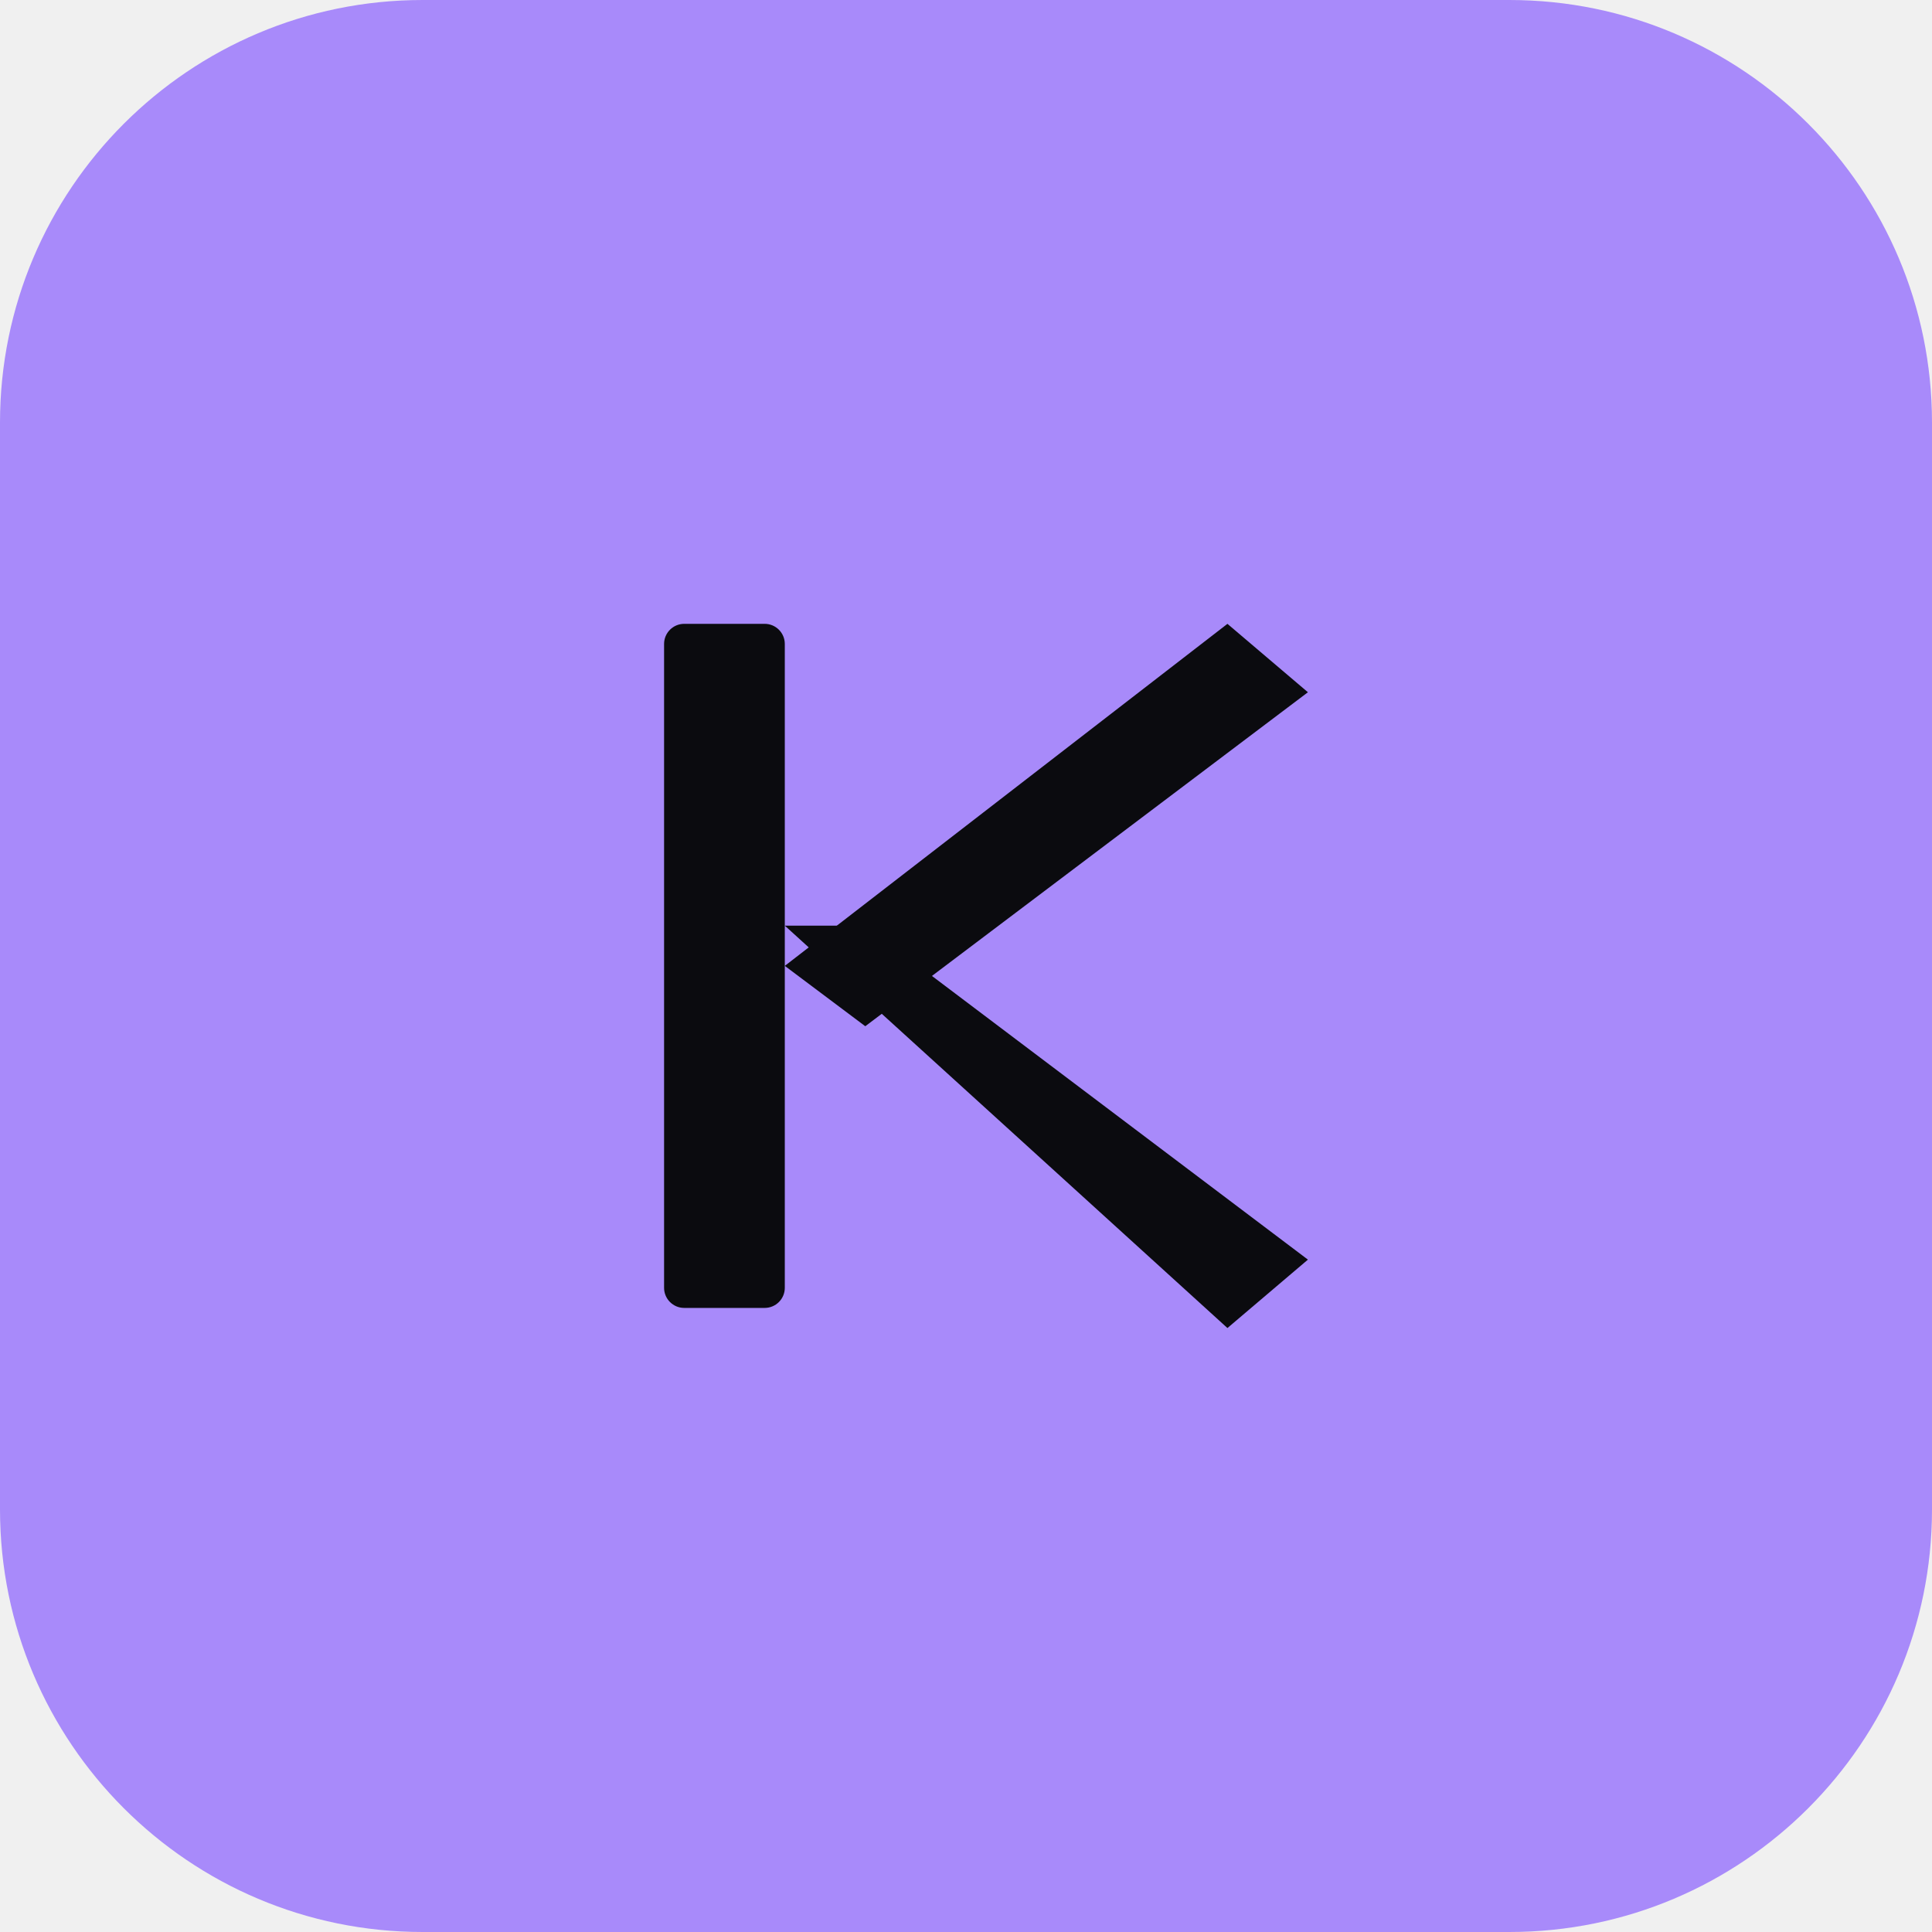
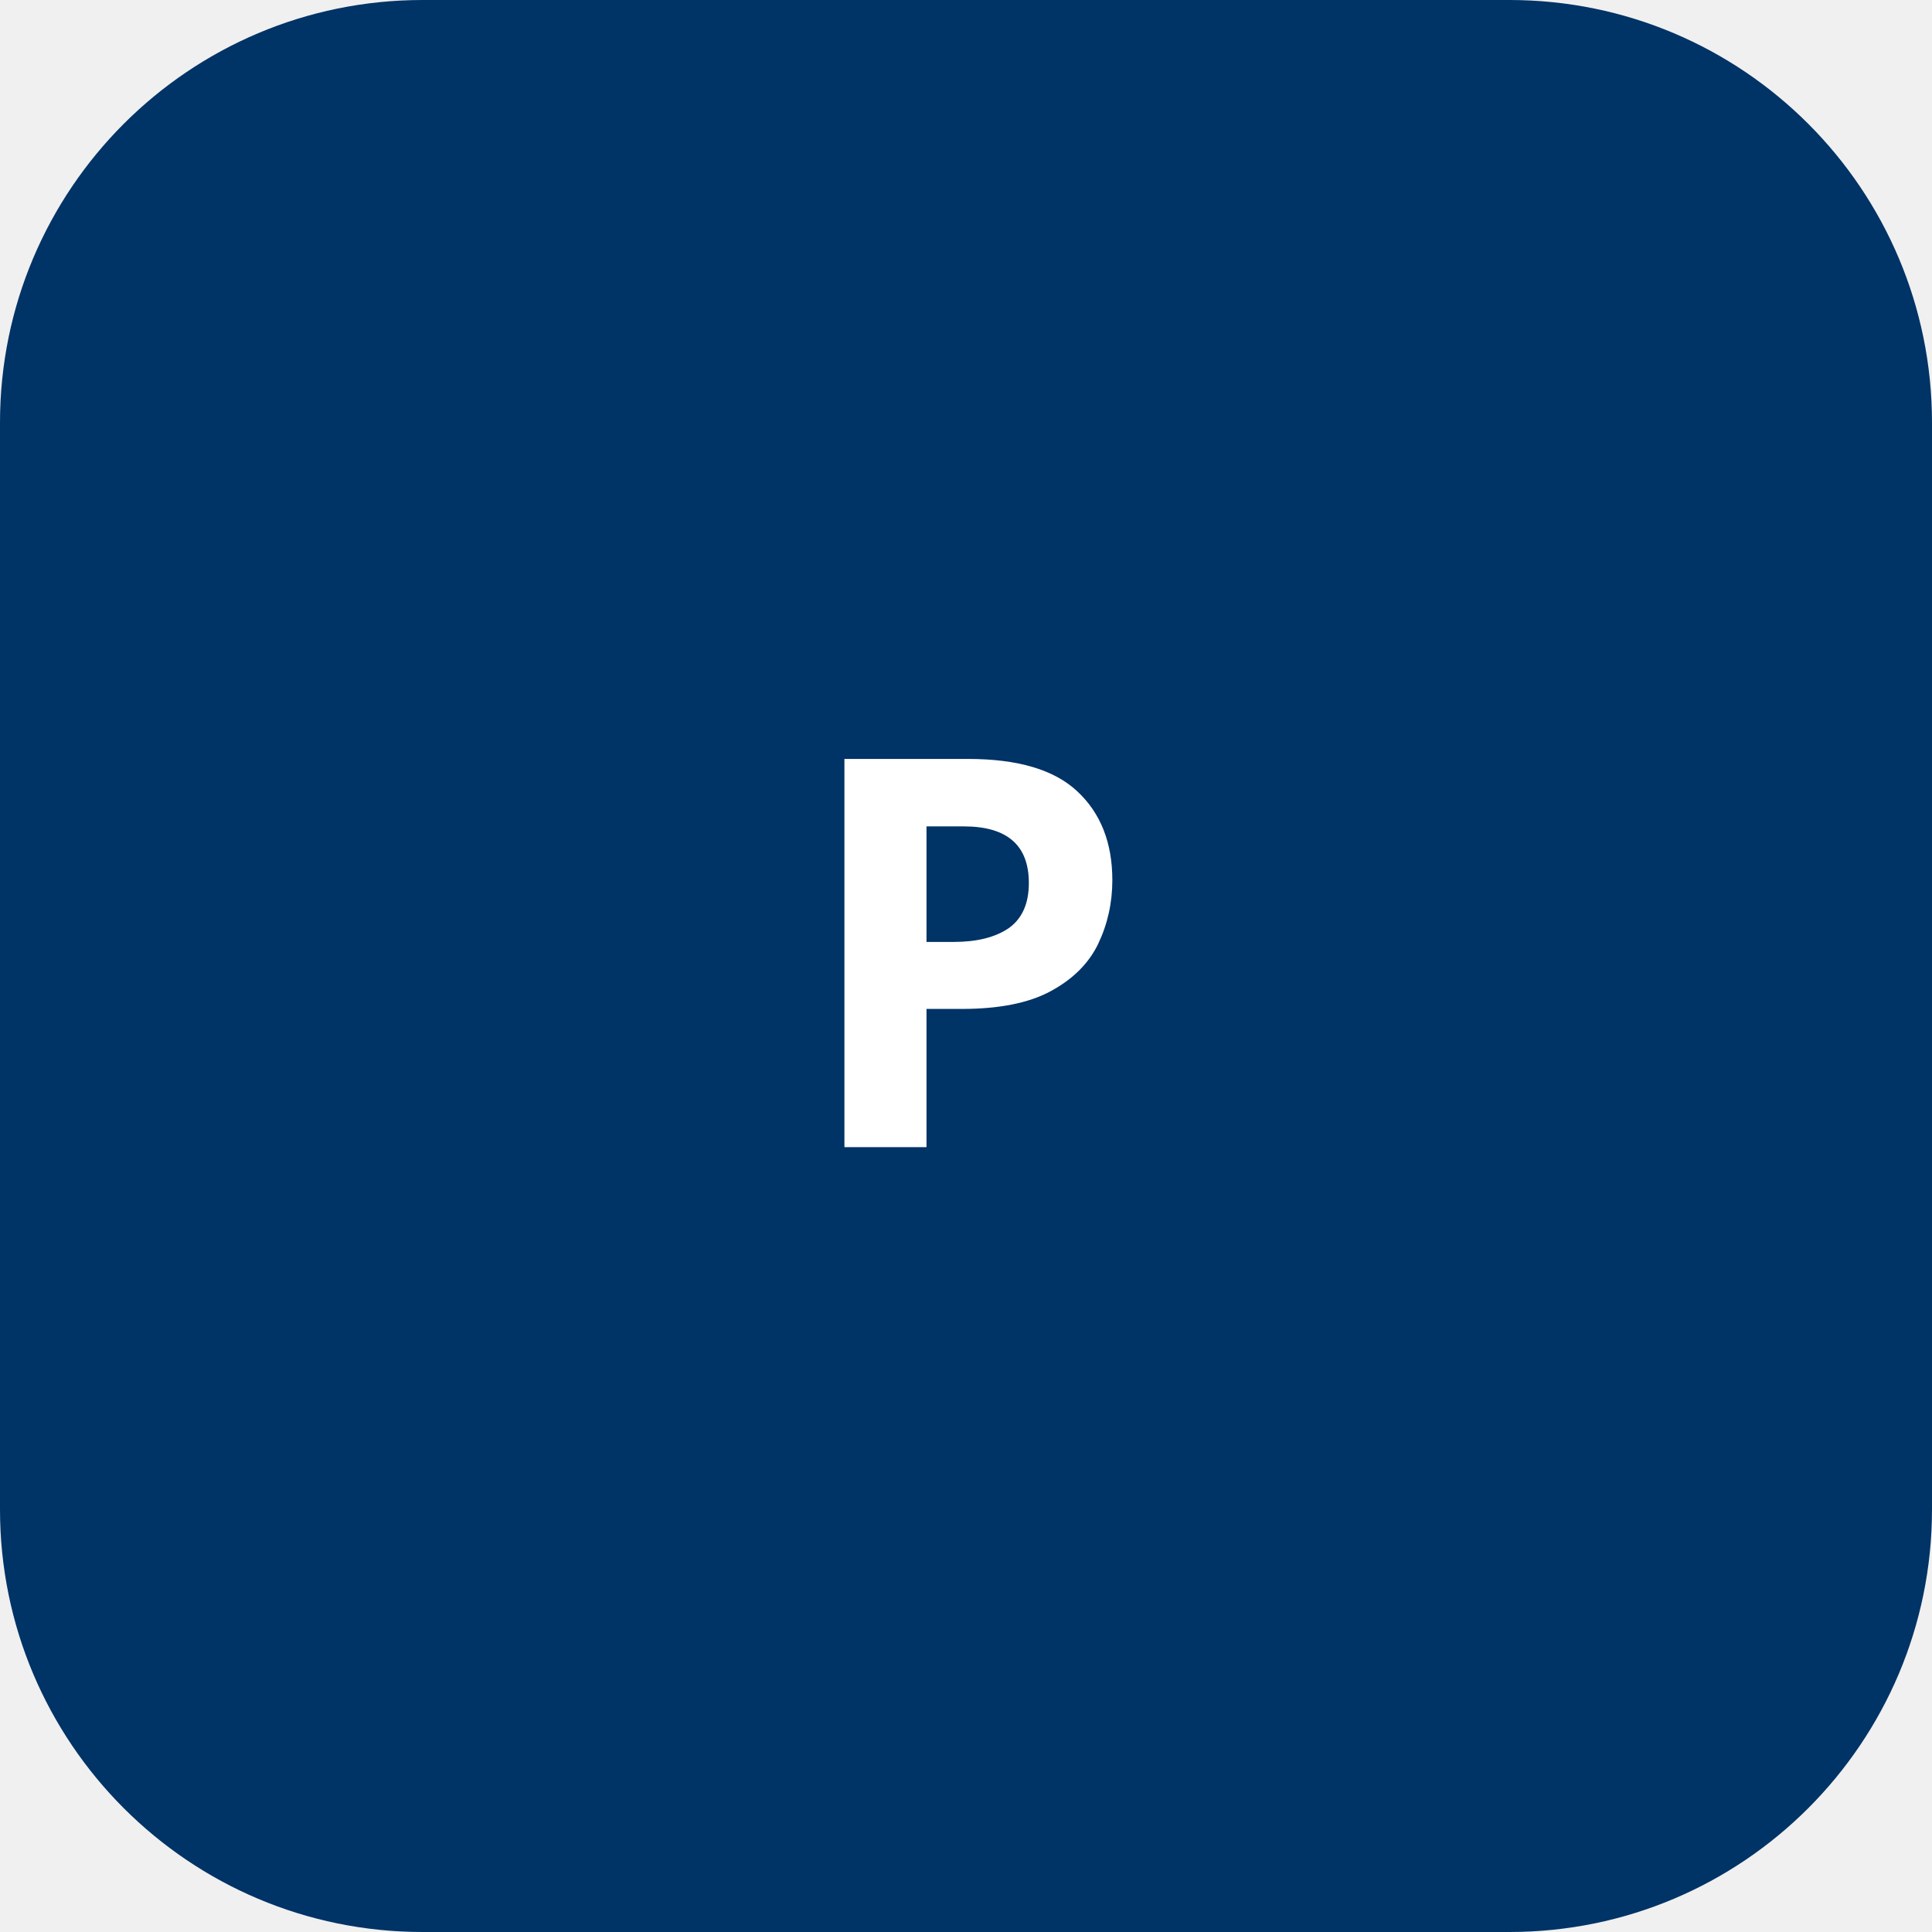
- <svg xmlns="http://www.w3.org/2000/svg" viewBox="0 0 64 64" role="img" aria-label="Kalendly">
-   <rect width="64" height="64" rx="14" fill="#A88AFA" />
-   <g transform="translate(16 16) scale(1.333)" fill="#0B0B0F">
-     <rect x="4.5" y="3.5" width="3" height="17" rx="0.5" />
-     <path d="M7.5 12 L18.5 3.5 L20.5 5.2 L9.5 13.5 Z" />
-     <path d="M7.5 11 L9.5 11 L20.5 19.3 L18.5 21 Z" />
-   </g>
+ <svg xmlns="http://www.w3.org/2000/svg" viewBox="0 0 64 64" role="img" aria-label="PROCESS4HIGHROI">
+   <rect width="64" height="64" rx="14" fill="#003366" />
+   <text x="32" y="38" text-anchor="middle" font-family="ui-sans-serif, system-ui, sans-serif" font-size="18" font-weight="700" fill="#FFFFFF">P</text>
</svg>
